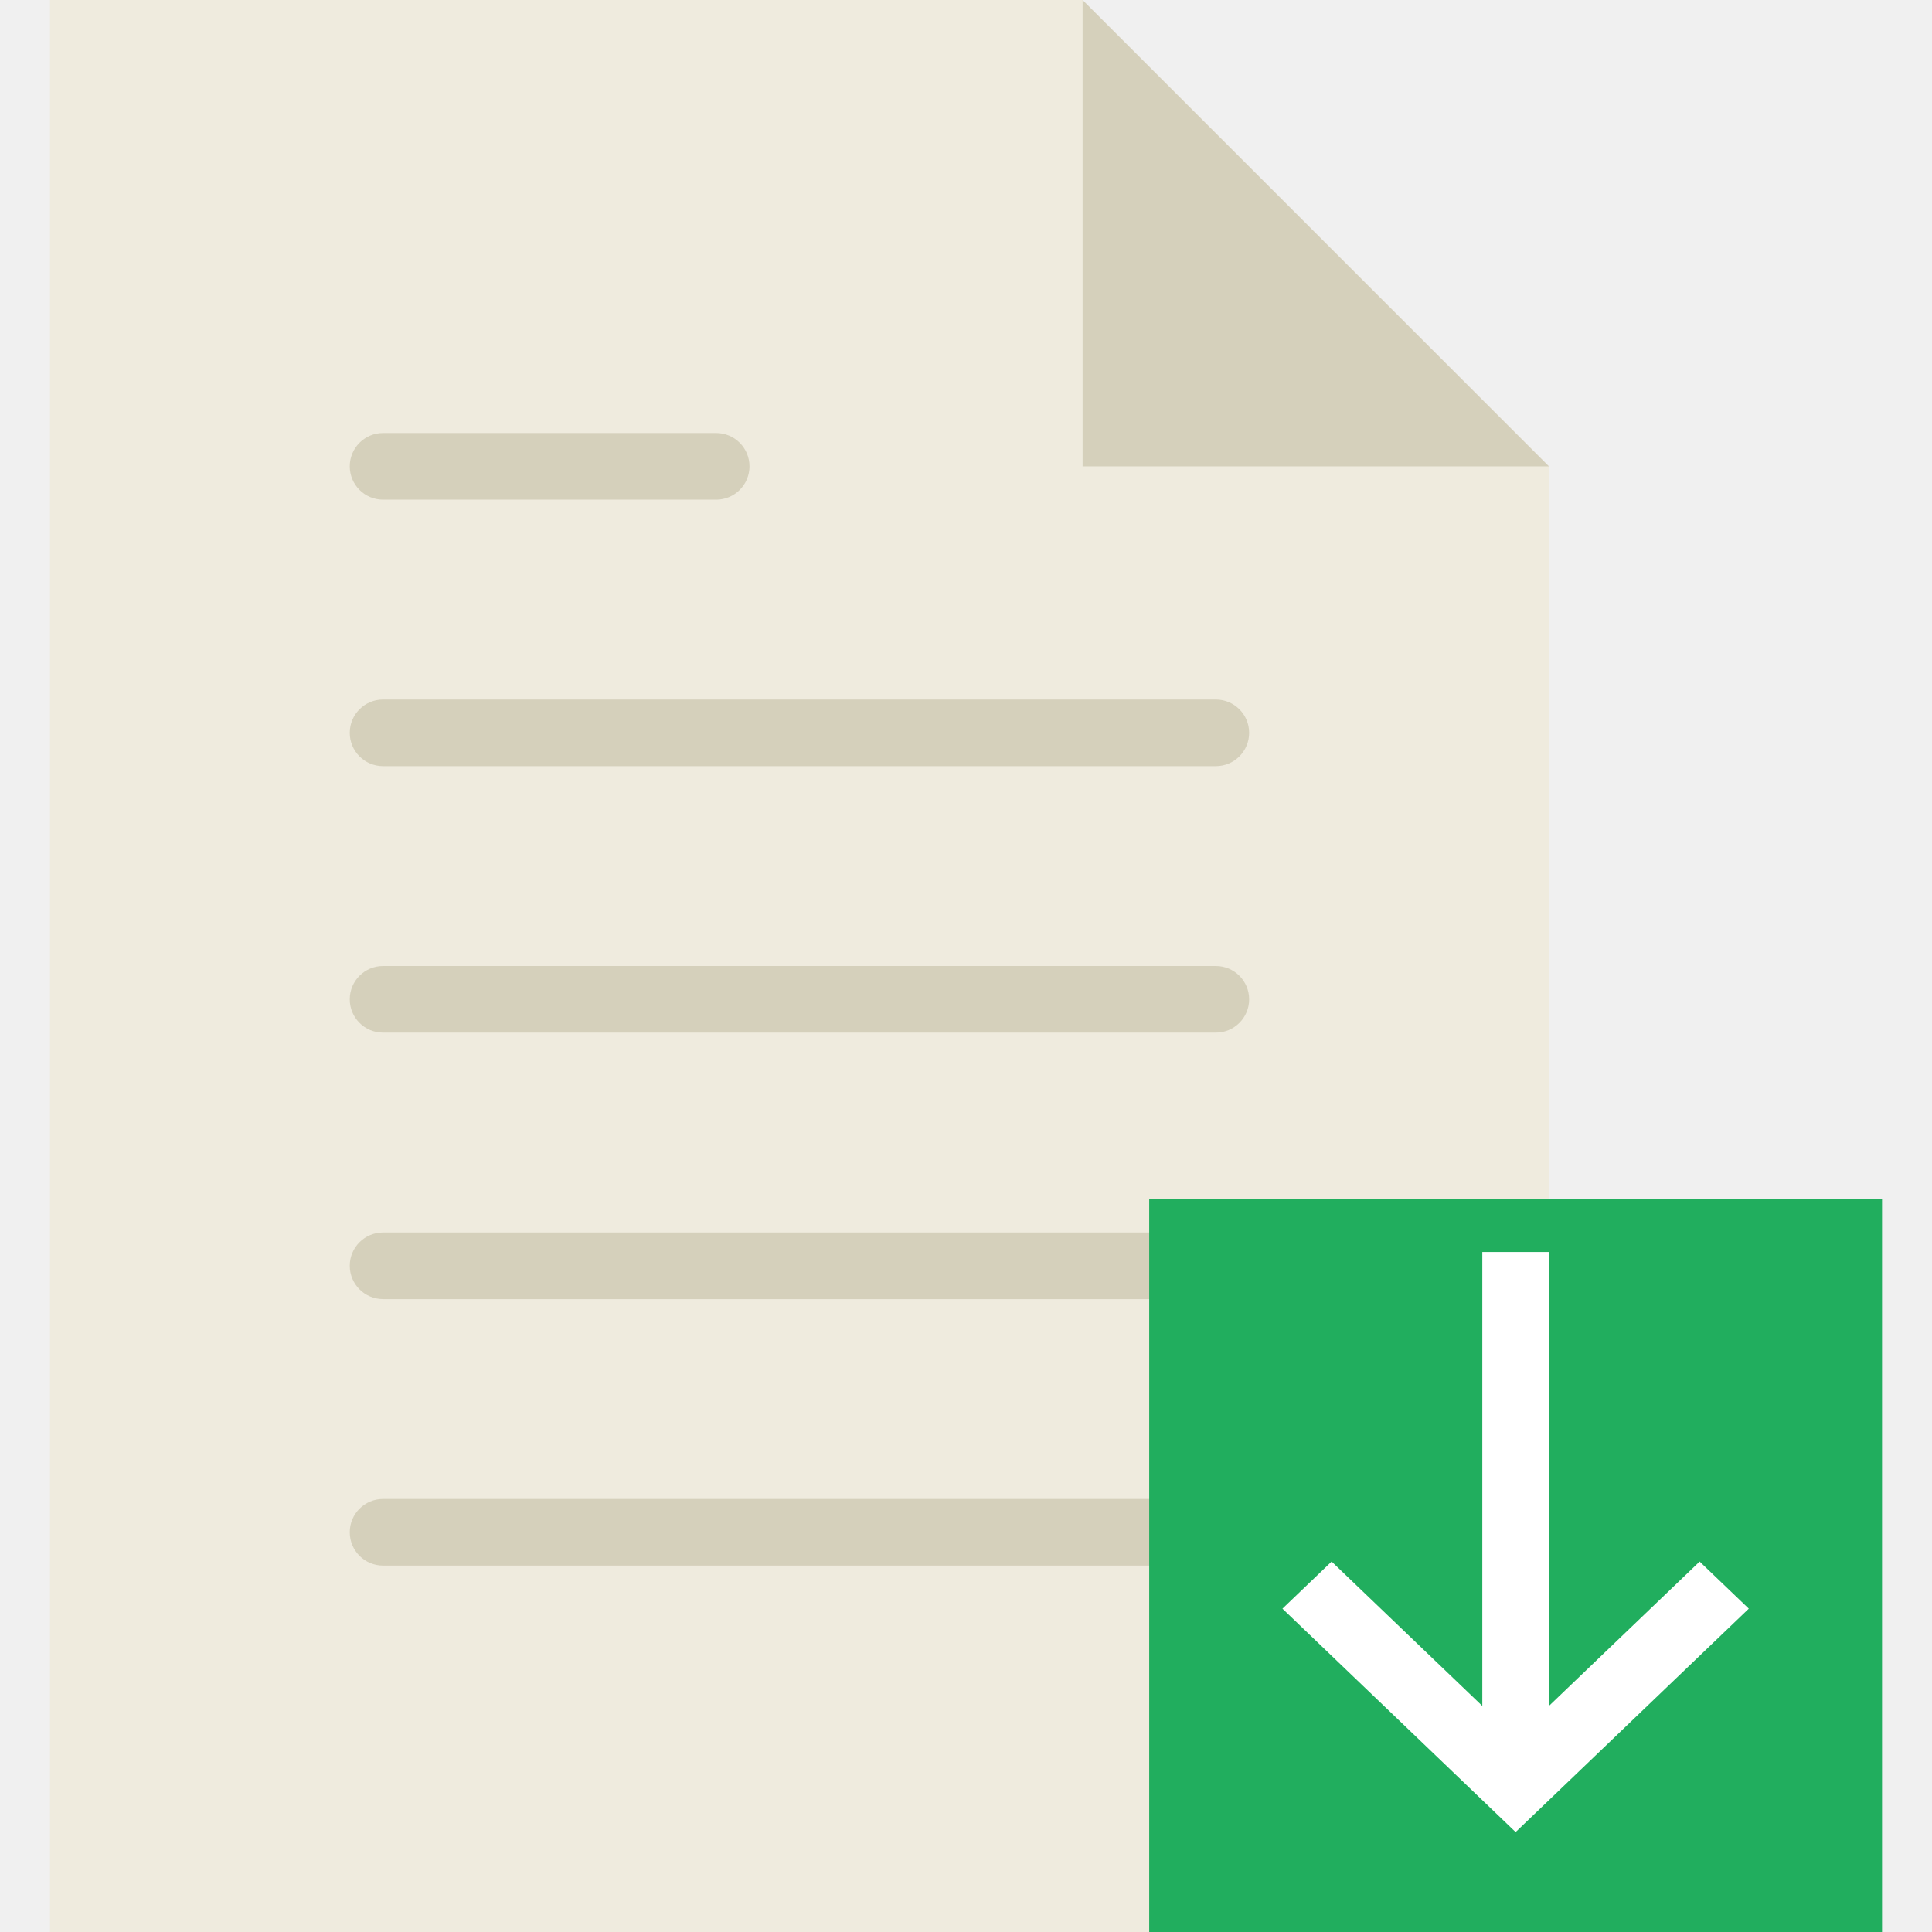
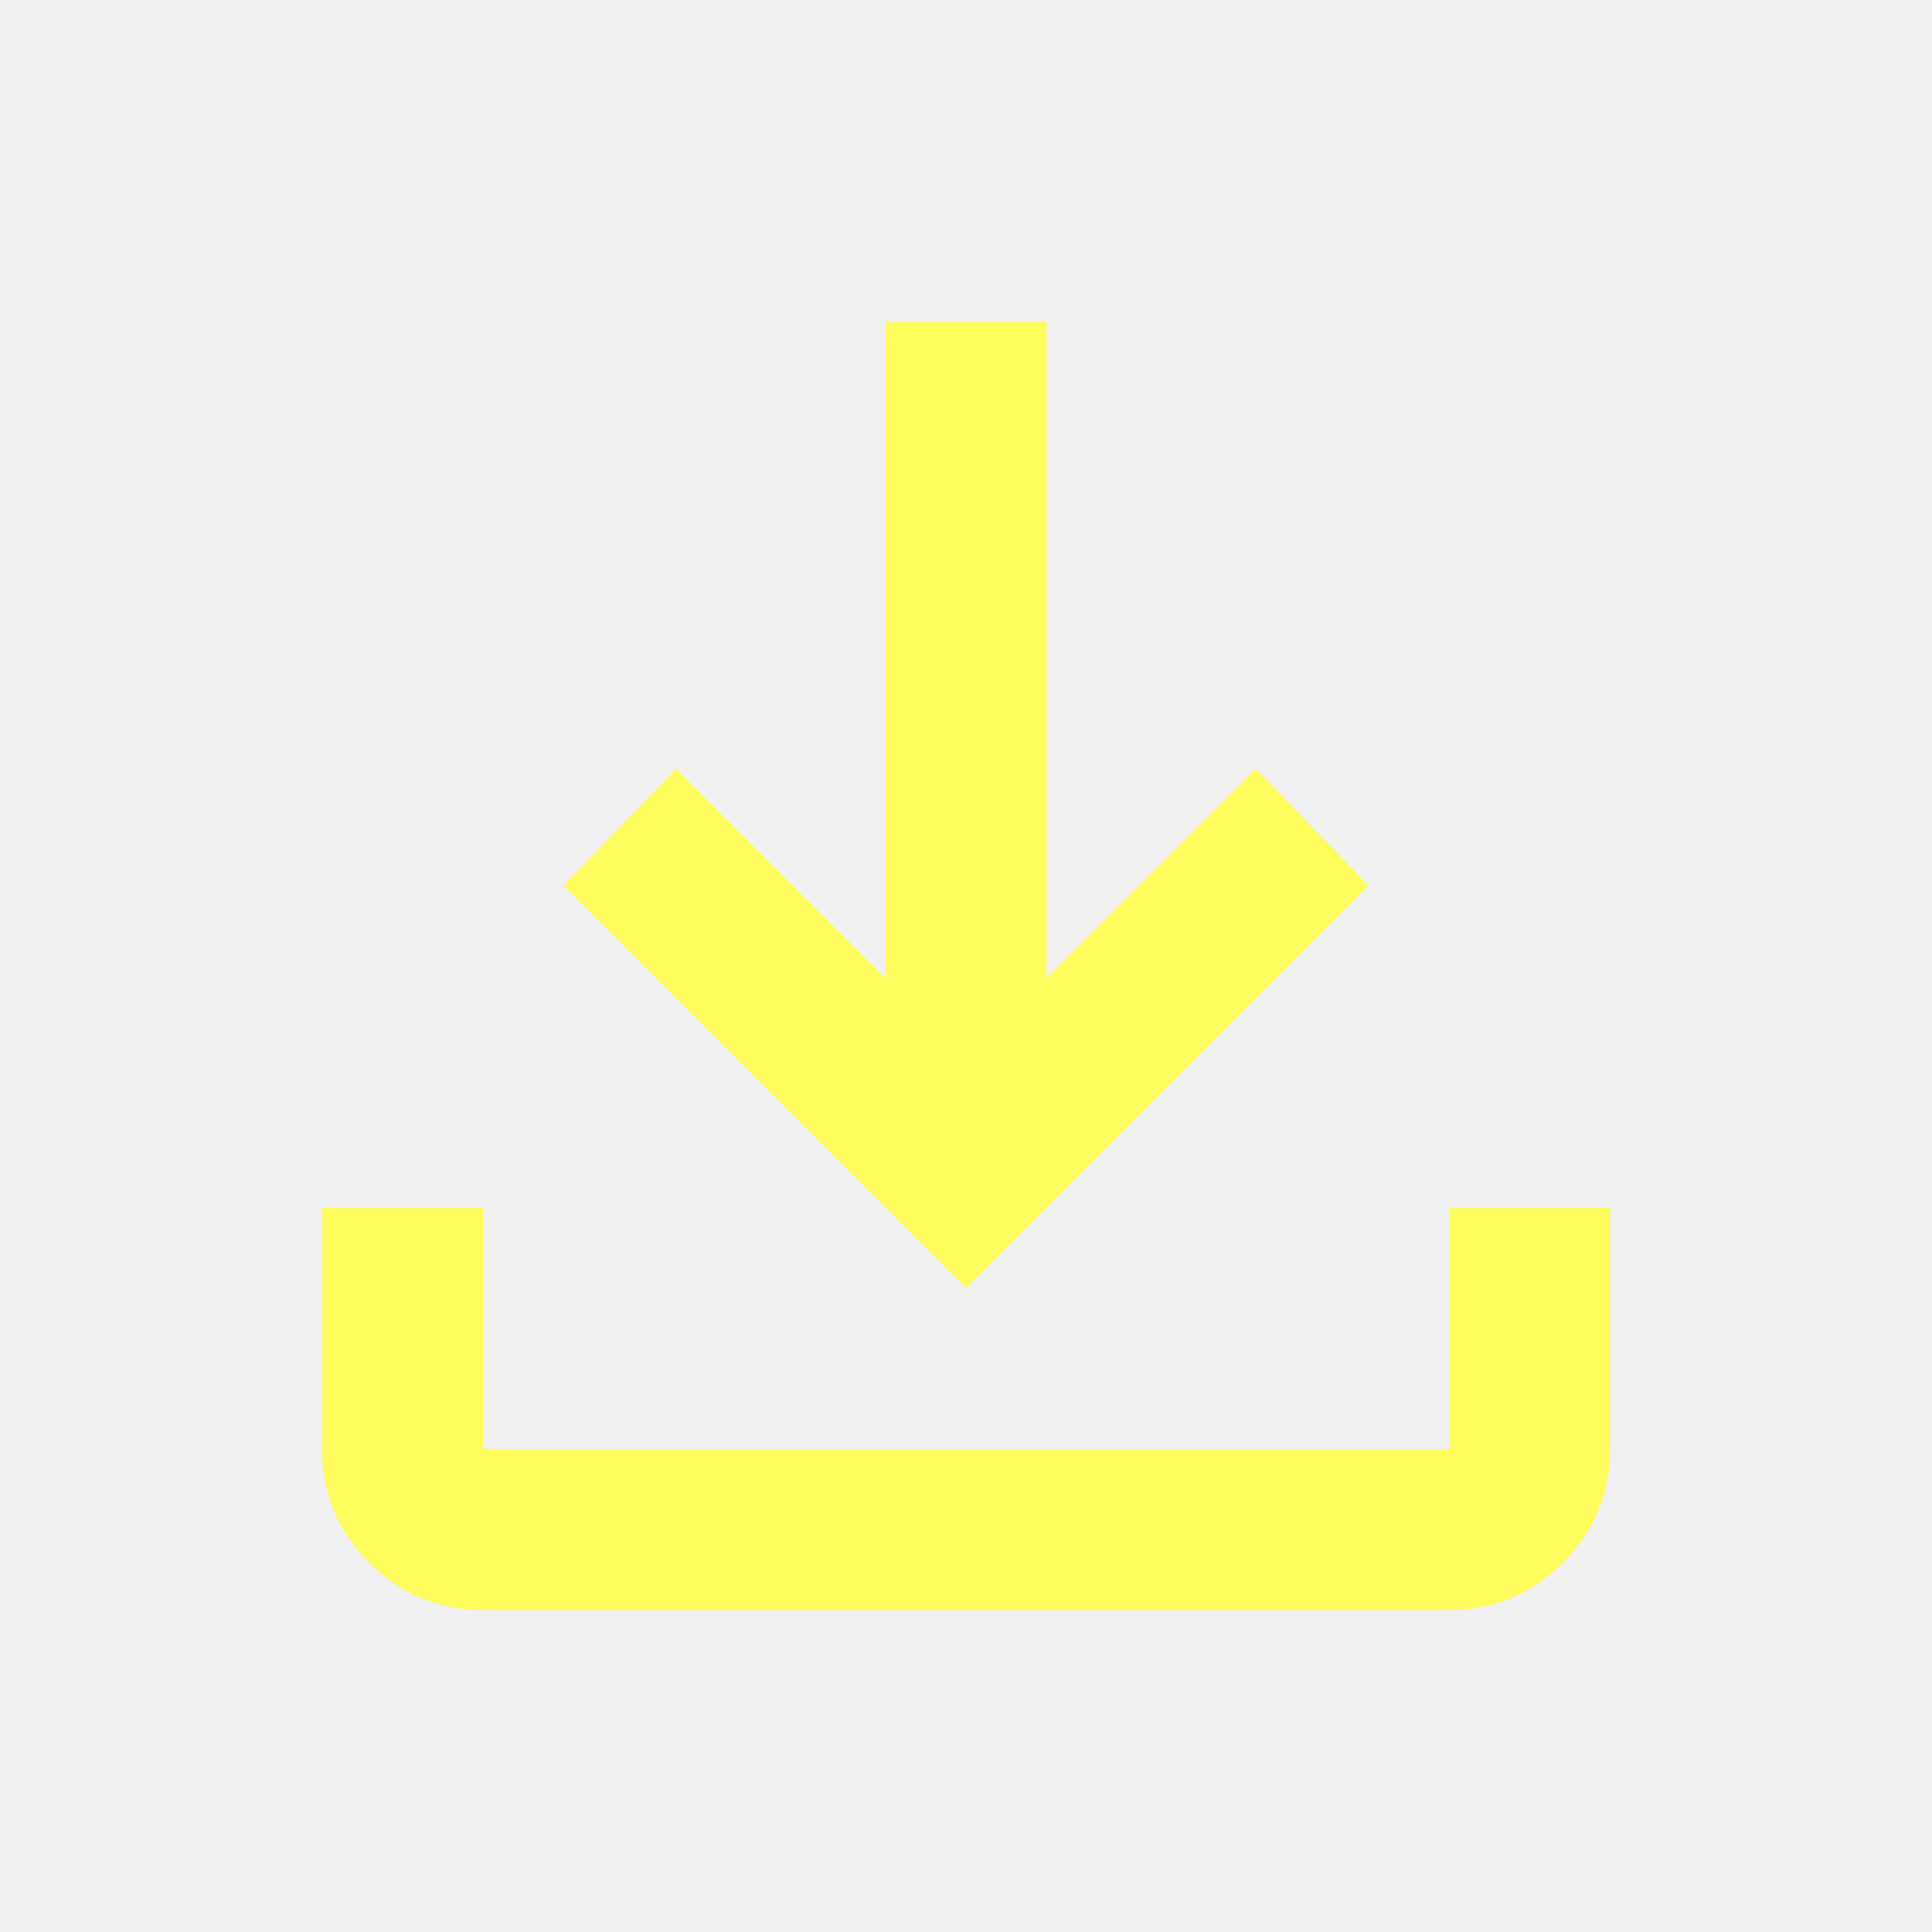
- <svg xmlns="http://www.w3.org/2000/svg" version="1.1" id="Capa_1" x="0px" y="0px" viewBox="0 0 58 58" style="enable-background:new 0 0 58 58;" xml:space="preserve">
-   <g>
-     <g>
-       <polygon style="fill:#EFEBDE;" points="46.5,14 32.5,0 1.5,0 1.5,58 46.5,58   " />
-       <g>
-         <path style="fill:#D5D0BB;" d="M11.5,23h25c0.552,0,1-0.447,1-1s-0.448-1-1-1h-25c-0.552,0-1,0.447-1,1S10.948,23,11.5,23z" />
-         <path style="fill:#D5D0BB;" d="M11.5,15h10c0.552,0,1-0.447,1-1s-0.448-1-1-1h-10c-0.552,0-1,0.447-1,1S10.948,15,11.5,15z" />
-         <path style="fill:#D5D0BB;" d="M36.5,29h-25c-0.552,0-1,0.447-1,1s0.448,1,1,1h25c0.552,0,1-0.447,1-1S37.052,29,36.5,29z" />
-         <path style="fill:#D5D0BB;" d="M36.5,37h-25c-0.552,0-1,0.447-1,1s0.448,1,1,1h25c0.552,0,1-0.447,1-1S37.052,37,36.5,37z" />
-         <path style="fill:#D5D0BB;" d="M36.5,45h-25c-0.552,0-1,0.447-1,1s0.448,1,1,1h25c0.552,0,1-0.447,1-1S37.052,45,36.5,45z" />
-       </g>
-       <polygon style="fill:#D5D0BB;" points="32.5,0 32.5,14 46.5,14   " />
-     </g>
-     <g>
-       <rect x="34.5" y="36" style="fill:#21AE5E;" width="22" height="22" />
-       <rect x="44.5" y="37.586" style="fill:#FFFFFF;" width="2" height="16" />
-       <polygon style="fill:#FFFFFF;" points="45.5,55 38.5,48.293 39.976,46.879 45.5,52.172 51.024,46.879 52.5,48.293   " />
+ <svg xmlns="http://www.w3.org/2000/svg" width="36" height="36" viewBox="0 0 36 36" fill="none">
+   <g id="download">
+     <mask id="mask0_35_650" style="mask-type:alpha" maskUnits="userSpaceOnUse" x="0" y="0" width="36" height="36">
+       <rect id="Bounding box" width="36" height="36" fill="#D9D9D9" />
+     </mask>
+     <g mask="url(#mask0_35_650)">
+       <path id="download_2" d="M18 24L10.5 16.5L12.6 14.325L16.5 18.225V6H19.5V18.225L23.4 14.325L25.5 16.5L18 24ZM9 30C8.175 30 7.469 29.706 6.881 29.119C6.294 28.531 6 27.825 6 27V22.5H9V27H27V22.5H30V27C30 27.825 29.706 28.531 29.119 29.119C28.531 29.706 27.825 30 27 30H9Z" fill="#FFFC5D" />
    </g>
  </g>
</svg>
